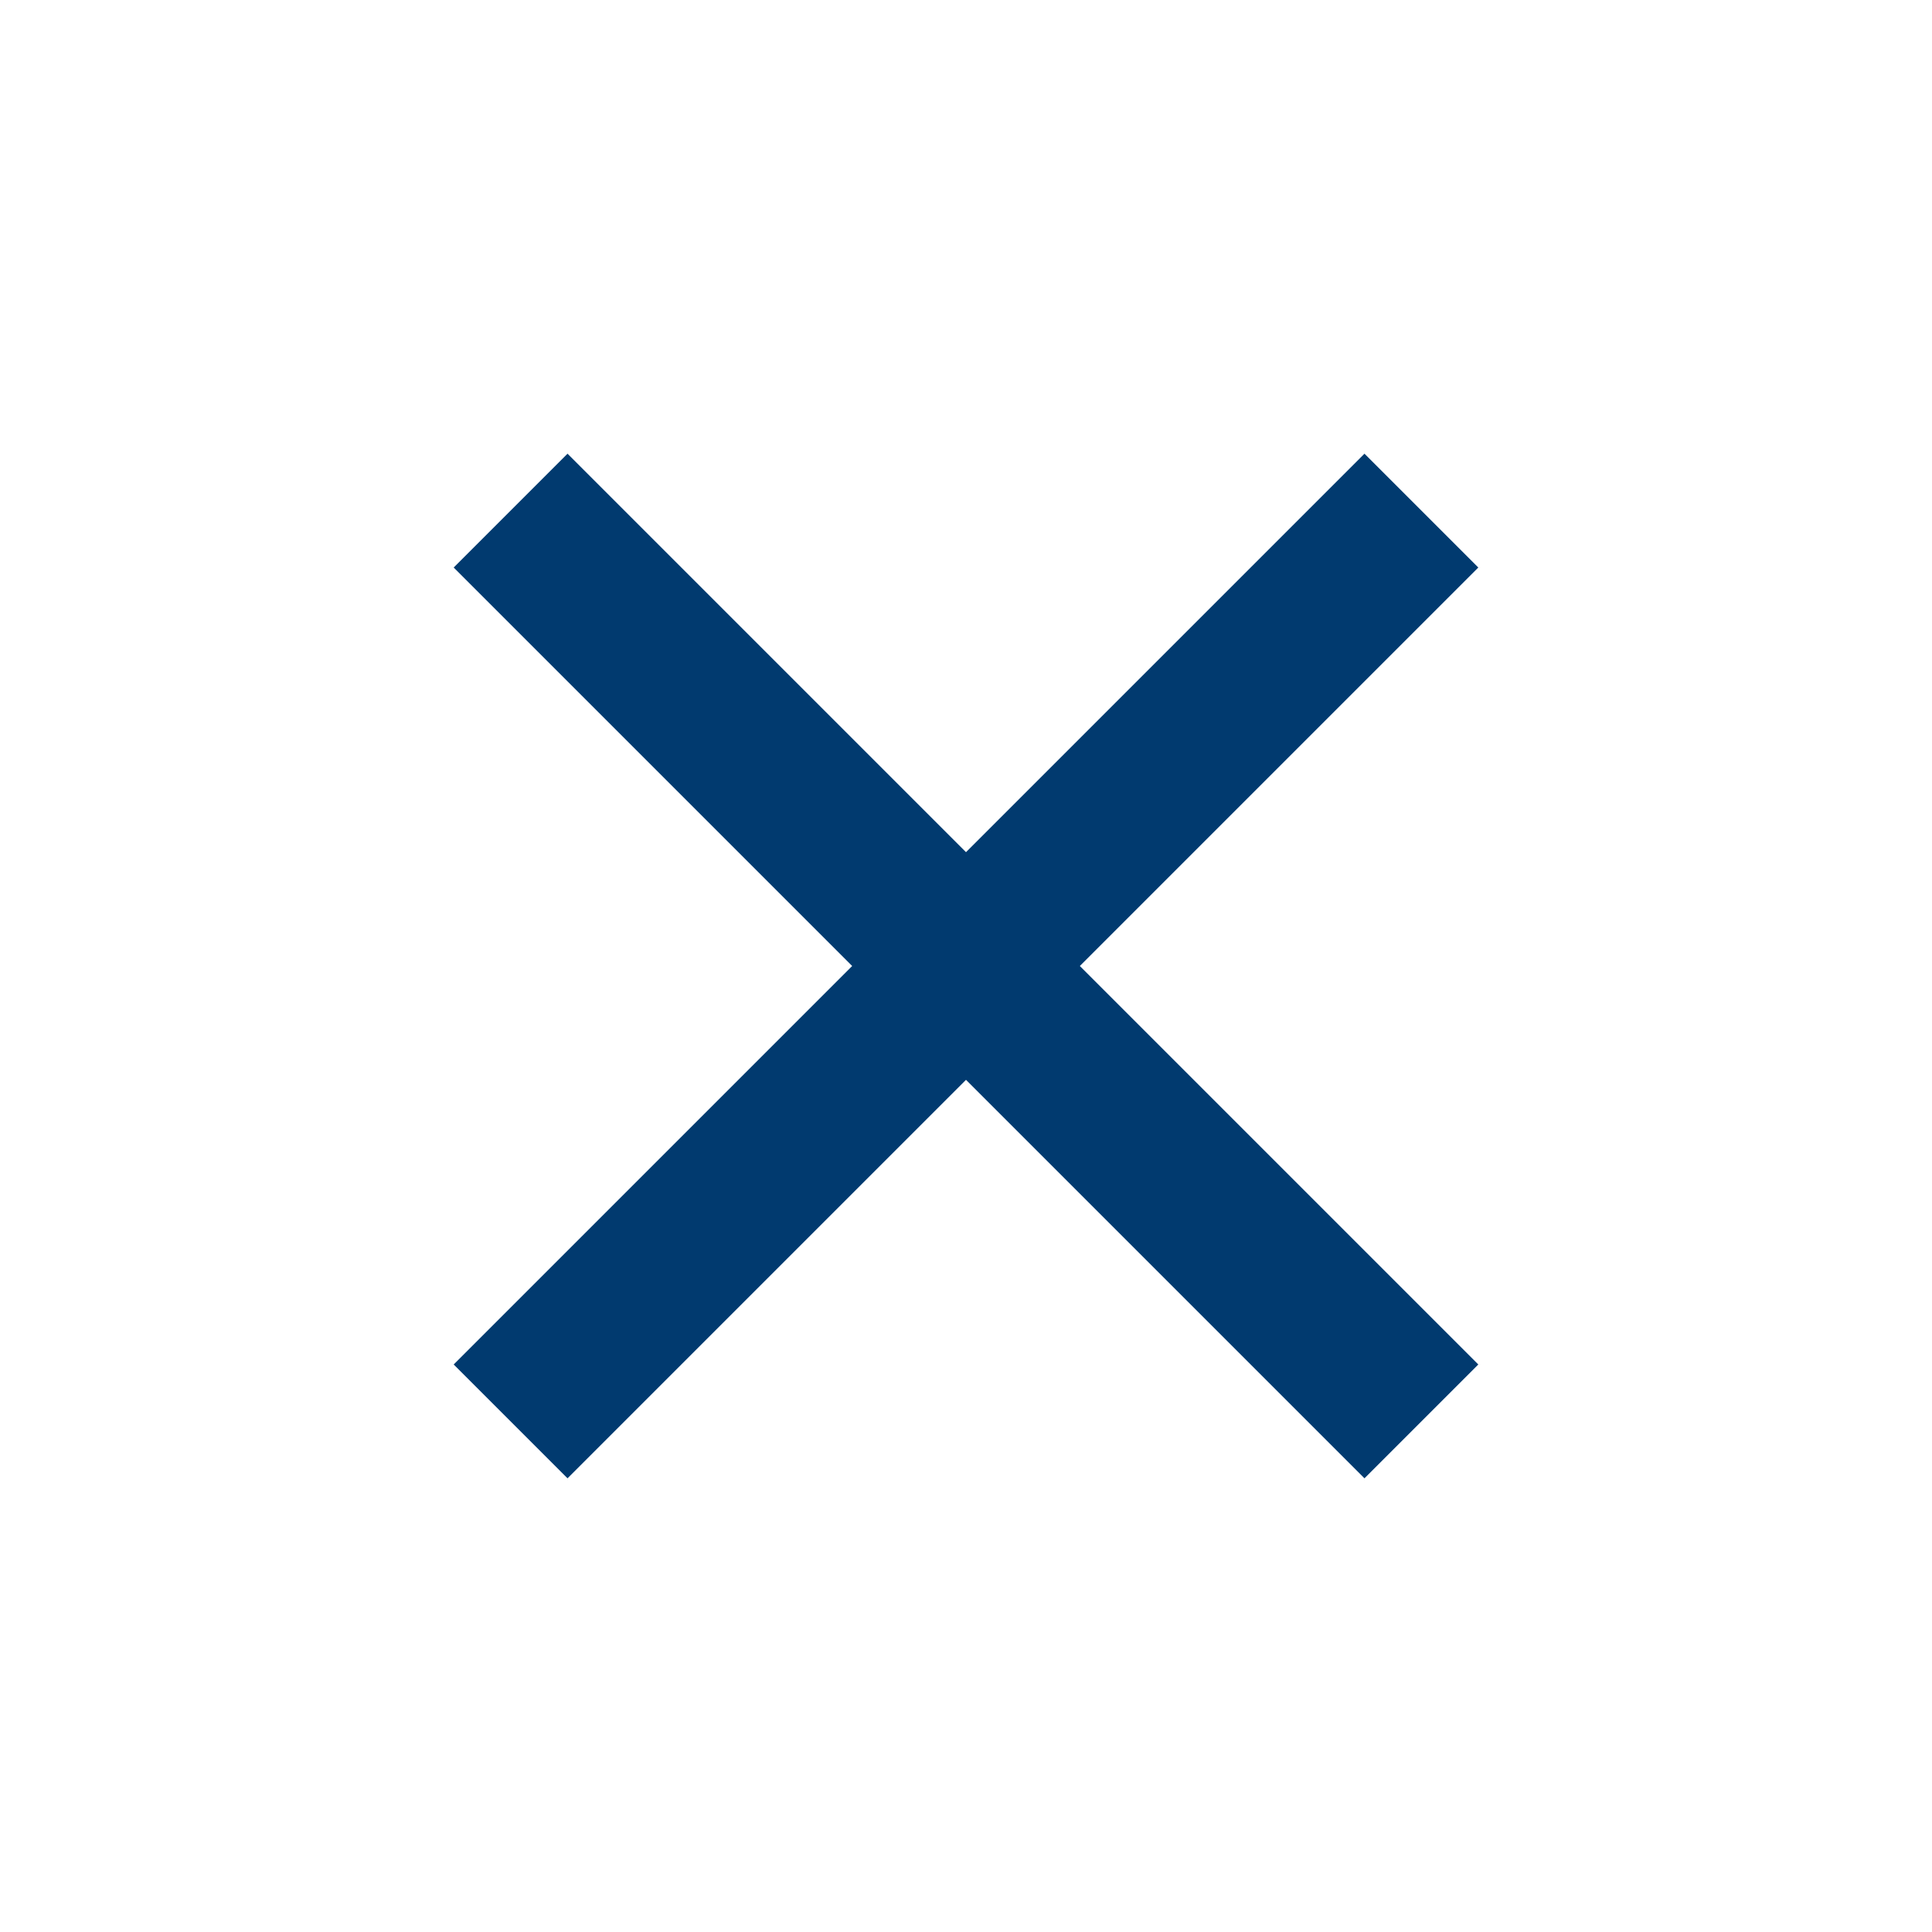
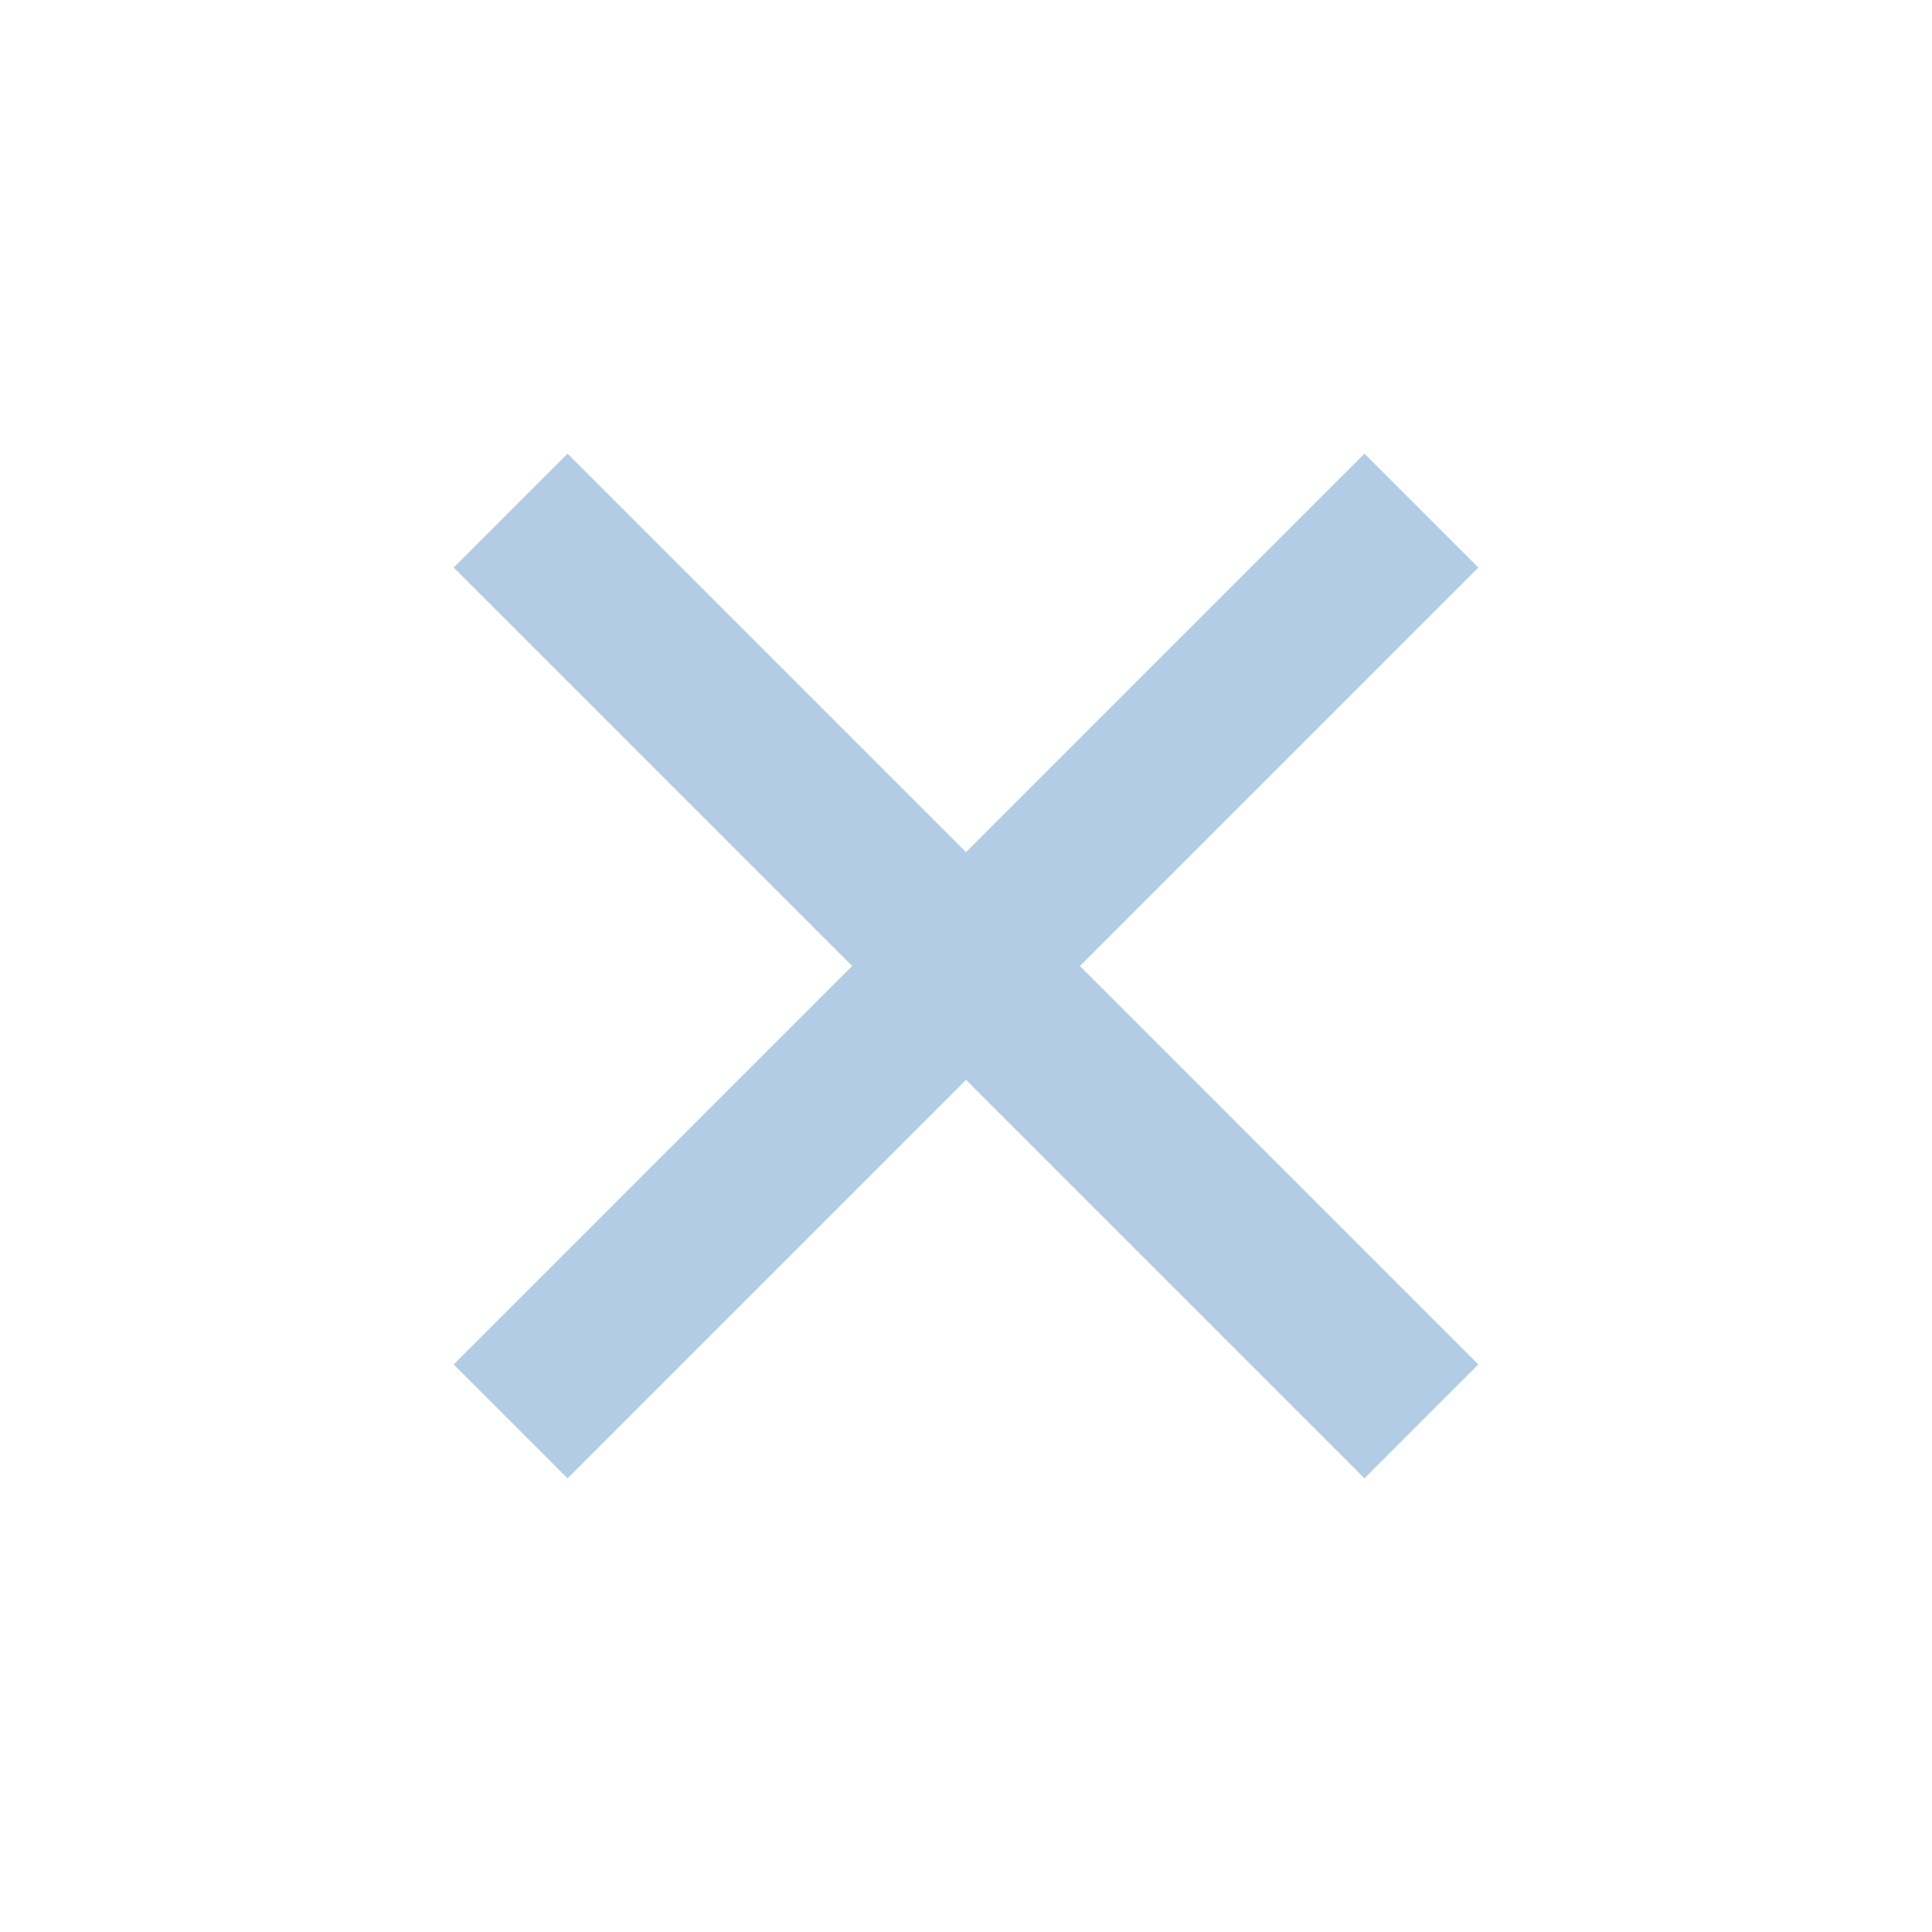
<svg xmlns="http://www.w3.org/2000/svg" viewBox="0 0 24 24" width="48" height="48">
  <path fill="none" d="M0 0h24v24H0z" />
-   <path d="M12 10.586l4.95-4.95 1.414 1.414-4.95 4.95 4.95 4.95-1.414 1.414-4.95-4.95-4.95 4.95-1.414-1.414 4.95-4.95-4.95-4.95L7.05 5.636z" fill="#013a6f" />
+   <path d="M12 10.586l4.95-4.95 1.414 1.414-4.95 4.95 4.95 4.95-1.414 1.414-4.95-4.95-4.95 4.95-1.414-1.414 4.95-4.95-4.95-4.95L7.05 5.636z" fill="#b2cce6" />
</svg>
